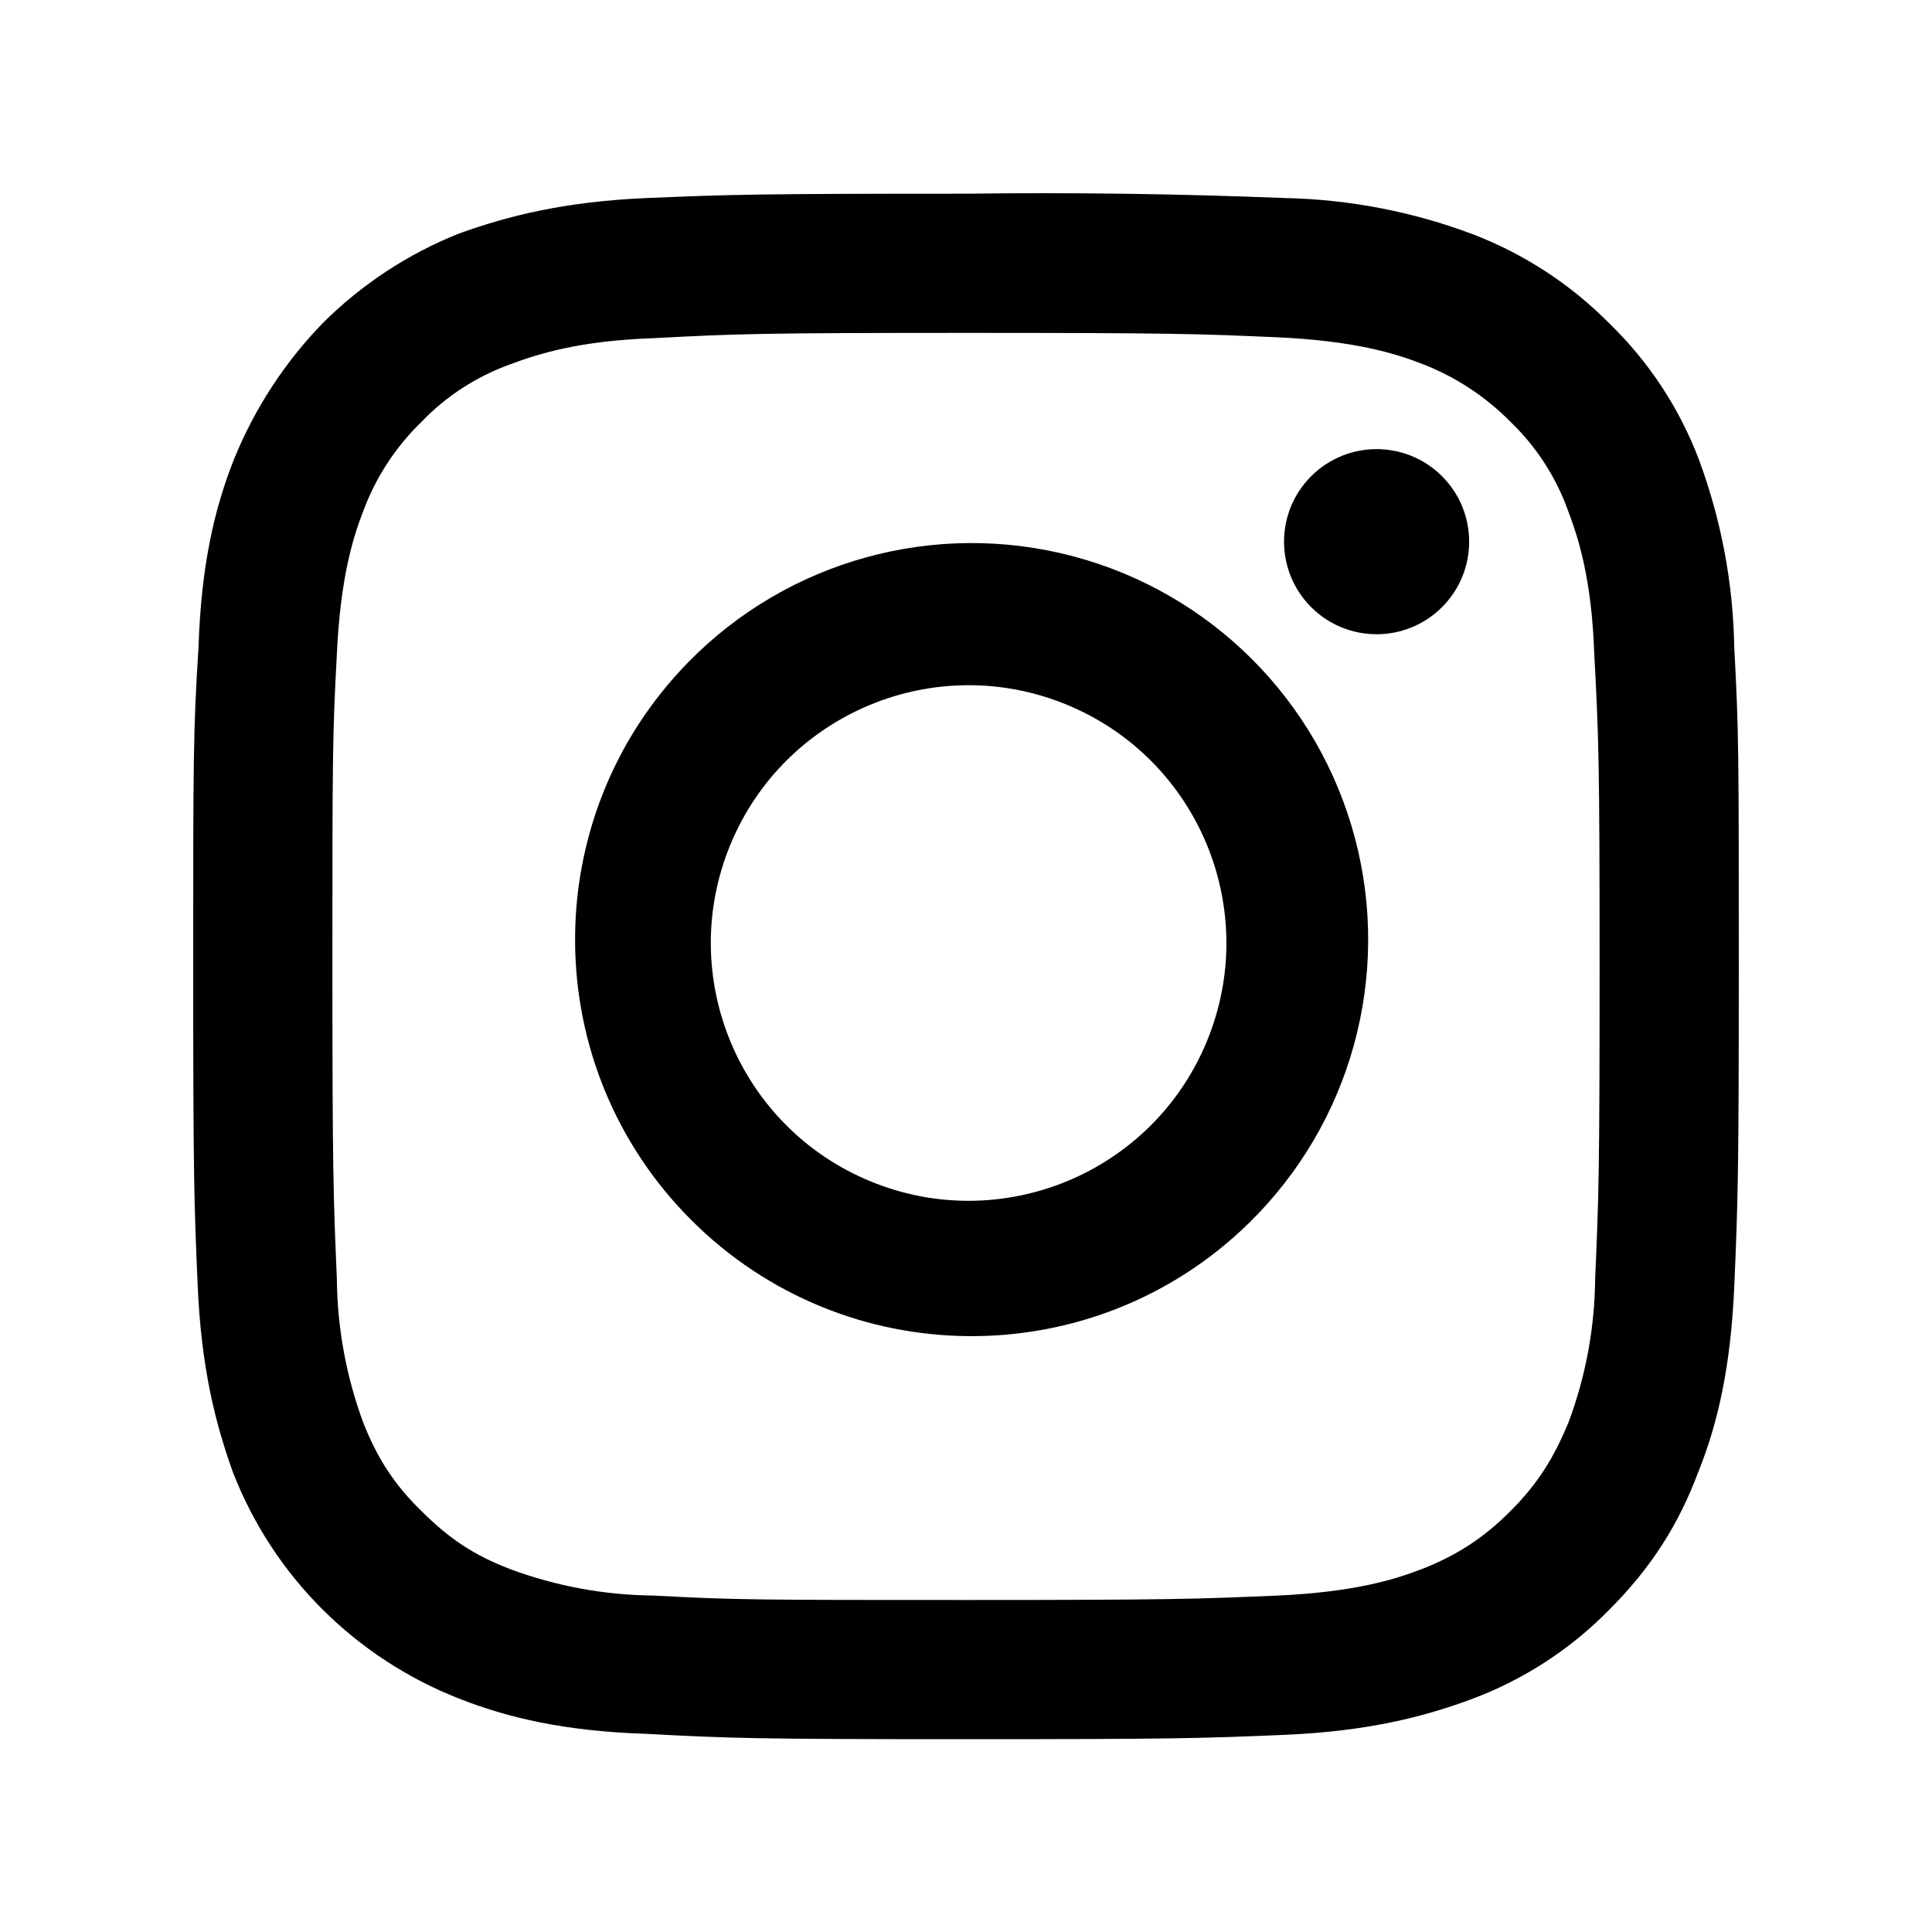
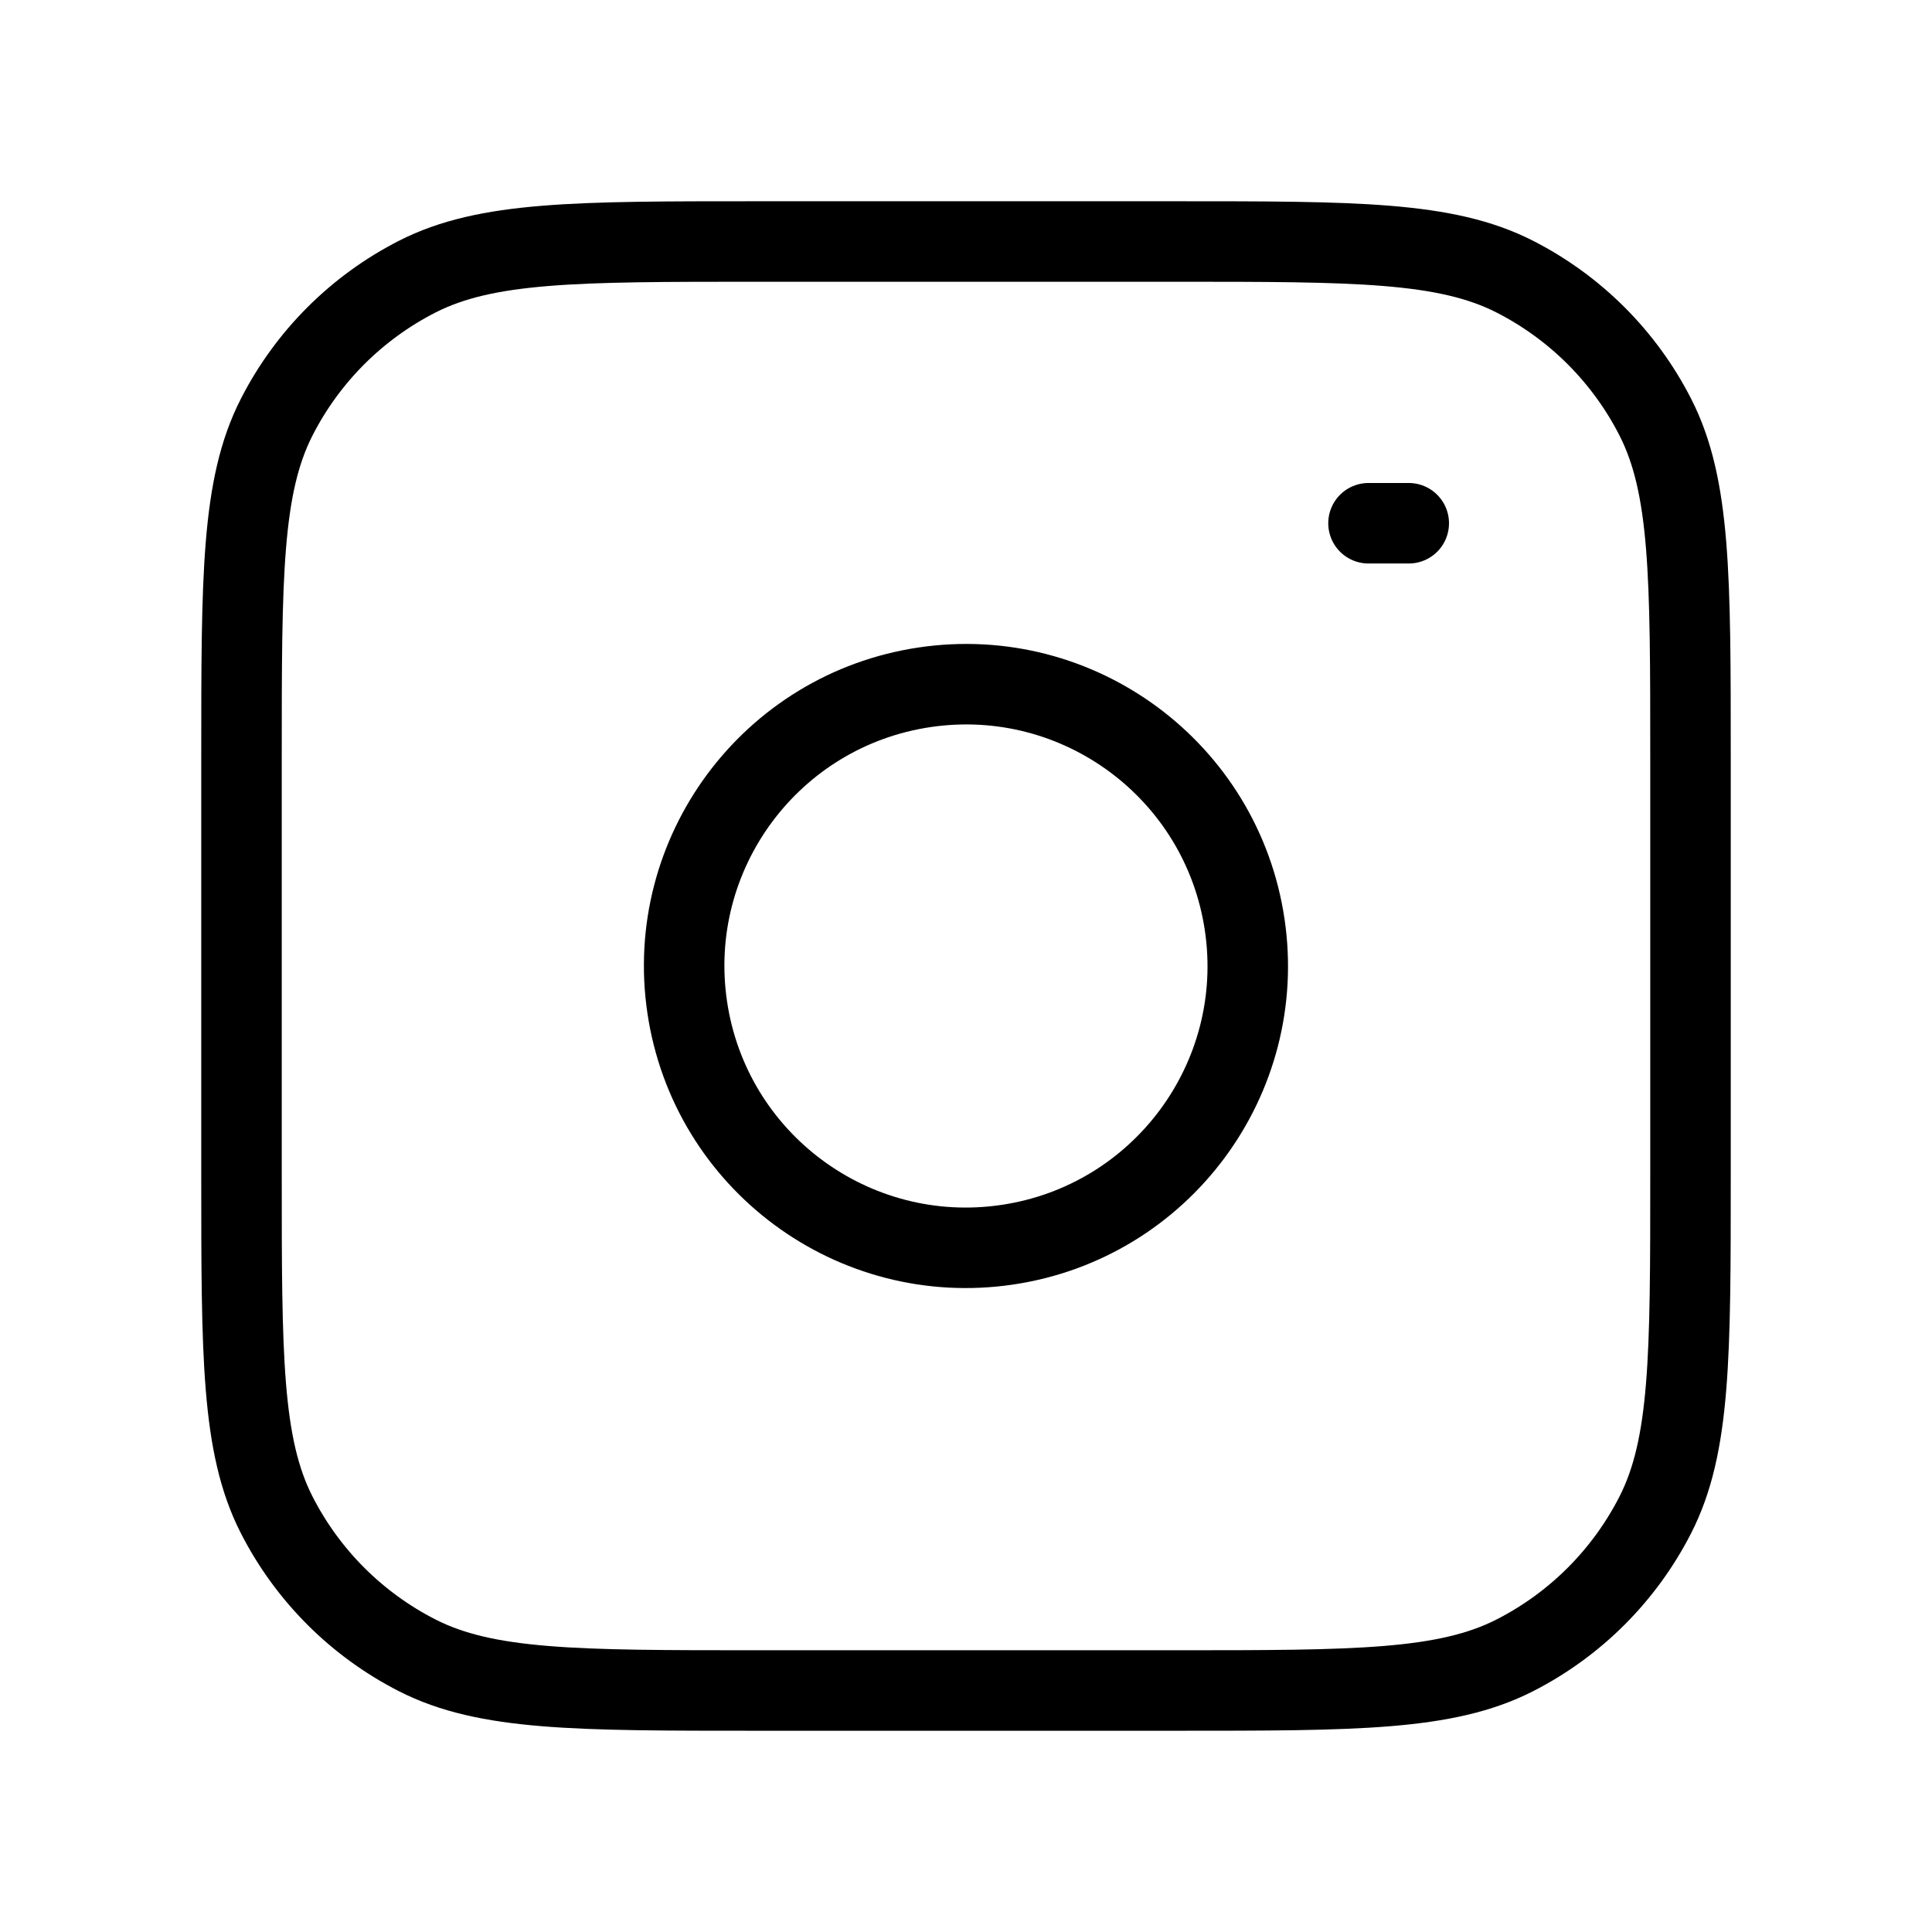
- <svg class="icon icon-instagram" viewBox="0 0 20 20">
-   <path fill="currentColor" fill-rule="evenodd" d="M13.23 3.492c-.84-.037-1.096-.046-3.23-.046-2.144 0-2.39.01-3.238.055-.776.027-1.195.164-1.487.273a2.4 2.4 0 0 0-.912.593 2.5 2.5 0 0 0-.602.922c-.11.282-.238.702-.274 1.486-.046.84-.046 1.095-.046 3.23s.01 2.39.046 3.229c.004.51.097 1.016.274 1.495.145.365.319.639.602.913.282.282.538.456.92.602.474.176.974.268 1.479.273.848.046 1.103.046 3.238.046s2.39-.01 3.23-.046c.784-.036 1.203-.164 1.486-.273.374-.146.648-.329.921-.602.283-.283.447-.548.602-.922.177-.476.27-.979.274-1.486.037-.84.046-1.095.046-3.23s-.01-2.39-.055-3.229c-.027-.784-.164-1.204-.274-1.495a2.4 2.4 0 0 0-.593-.913 2.6 2.6 0 0 0-.92-.602c-.284-.11-.703-.237-1.488-.273ZM6.697 2.05c.857-.036 1.131-.045 3.302-.045a63 63 0 0 1 3.302.045c.664.014 1.321.14 1.943.374a4 4 0 0 1 1.414.922c.41.397.728.88.93 1.414.23.622.354 1.279.365 1.942C18 7.56 18 7.824 18 10.005c0 2.17-.01 2.444-.046 3.292-.036.858-.173 1.442-.374 1.943-.2.53-.474.976-.92 1.423a3.9 3.9 0 0 1-1.415.922c-.51.191-1.095.337-1.943.374-.857.036-1.122.045-3.302.045-2.171 0-2.445-.009-3.302-.055-.849-.027-1.432-.164-1.943-.364a4.15 4.15 0 0 1-1.414-.922 4.1 4.1 0 0 1-.93-1.423c-.183-.51-.329-1.085-.365-1.943C2.009 12.45 2 12.167 2 10.004c0-2.161 0-2.435.055-3.302.027-.848.164-1.432.365-1.942a4.4 4.4 0 0 1 .92-1.414 4.2 4.2 0 0 1 1.415-.93c.51-.183 1.094-.33 1.943-.366Zm.427 4.806a4.105 4.105 0 1 1 5.805 5.805 4.105 4.105 0 0 1-5.805-5.805m1.882 5.371a2.668 2.668 0 1 0 2.042-4.93 2.668 2.668 0 0 0-2.042 4.93m5.922-5.942a.958.958 0 1 1-1.355-1.355.958.958 0 0 1 1.355 1.355" clip-rule="evenodd" />
+ <svg xmlns="http://www.w3.org/2000/svg" viewBox="0 0 24 24" class="icon icon-instagram">
+   <g fill="none" stroke="currentColor" stroke-linecap="round" stroke-linejoin="round" stroke-width="1">
+     <path d="M3 9.4c0-2.24 0-3.36.436-4.216a4 4 0 0 1 1.748-1.748C6.04 3 7.16 3 9.4 3h5.2c2.24 0 3.36 0 4.216.436a4 4 0 0 1 1.748 1.748C21 6.04 21 7.16 21 9.4v5.2c0 2.24 0 3.36-.436 4.216a4 4 0 0 1-1.748 1.748C17.96 21 16.84 21 14.6 21H9.4c-2.24 0-3.36 0-4.216-.436a4 4 0 0 1-1.748-1.748C3 17.96 3 16.84 3 14.6zm14-2.9h.5" />
+     <path d="M15.462 11.487a3.5 3.5 0 1 1-6.925 1.026a3.5 3.5 0 0 1 6.925-1.026" />
+   </g>
</svg>
